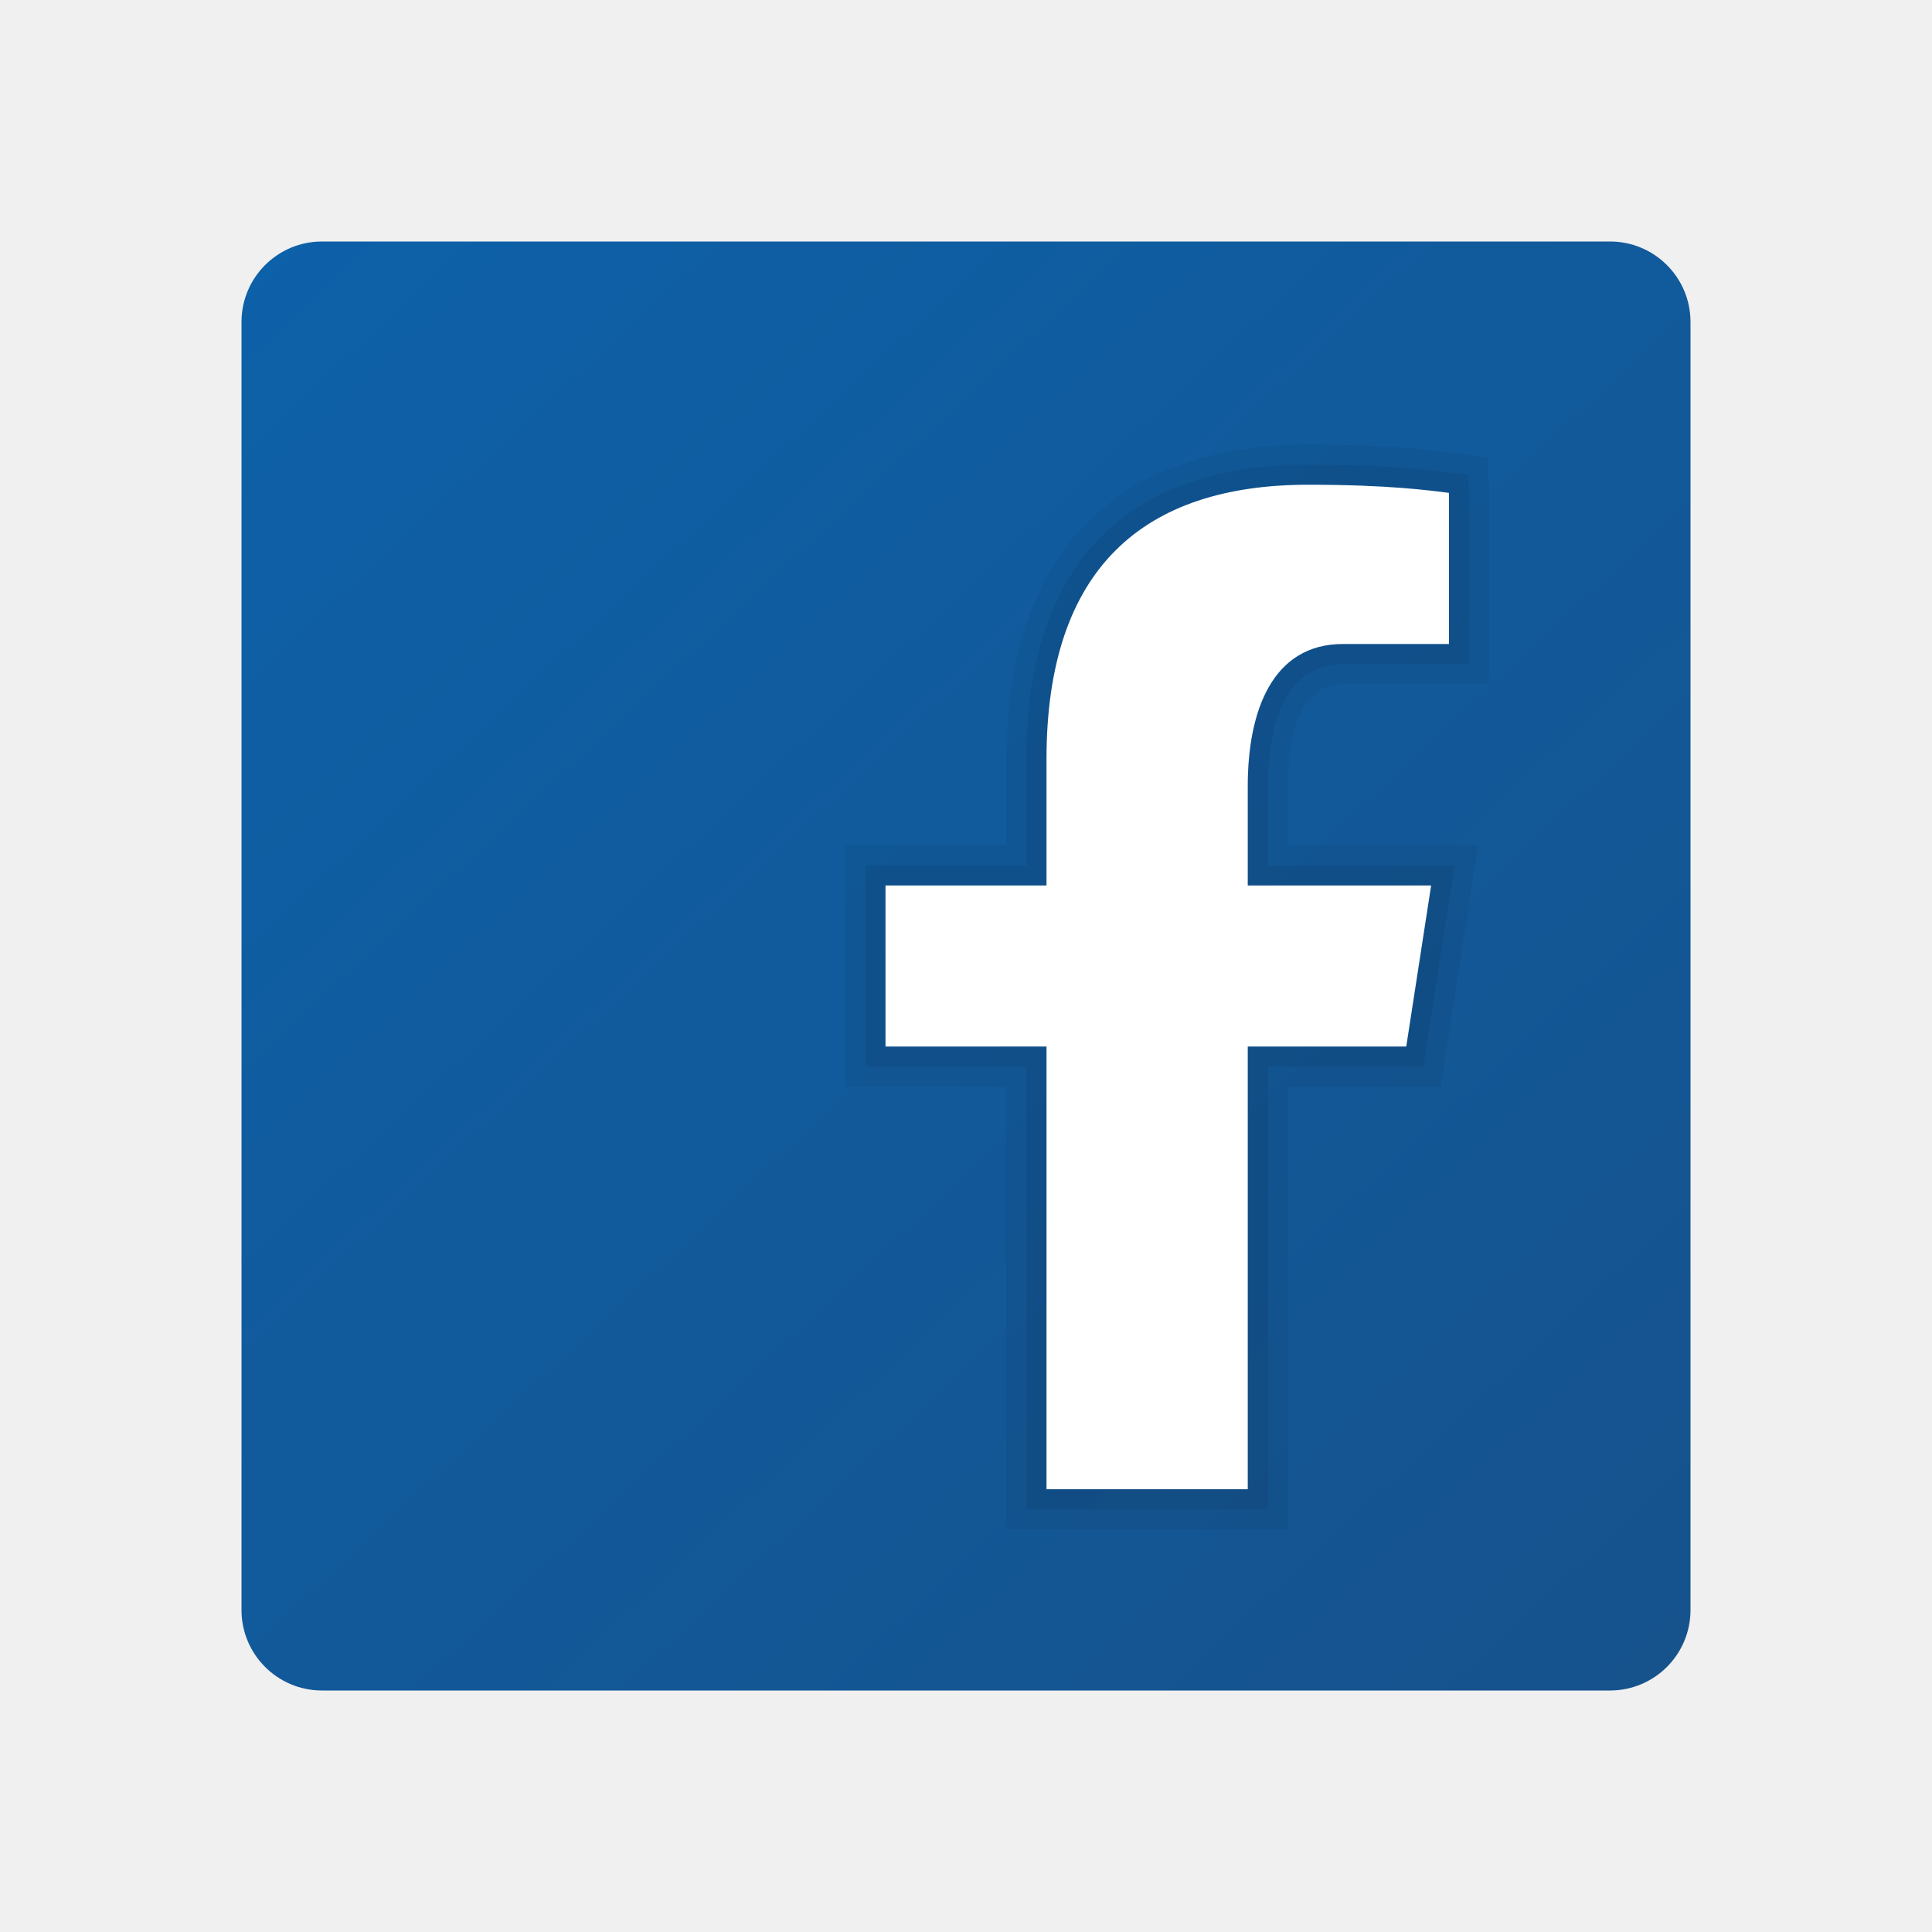
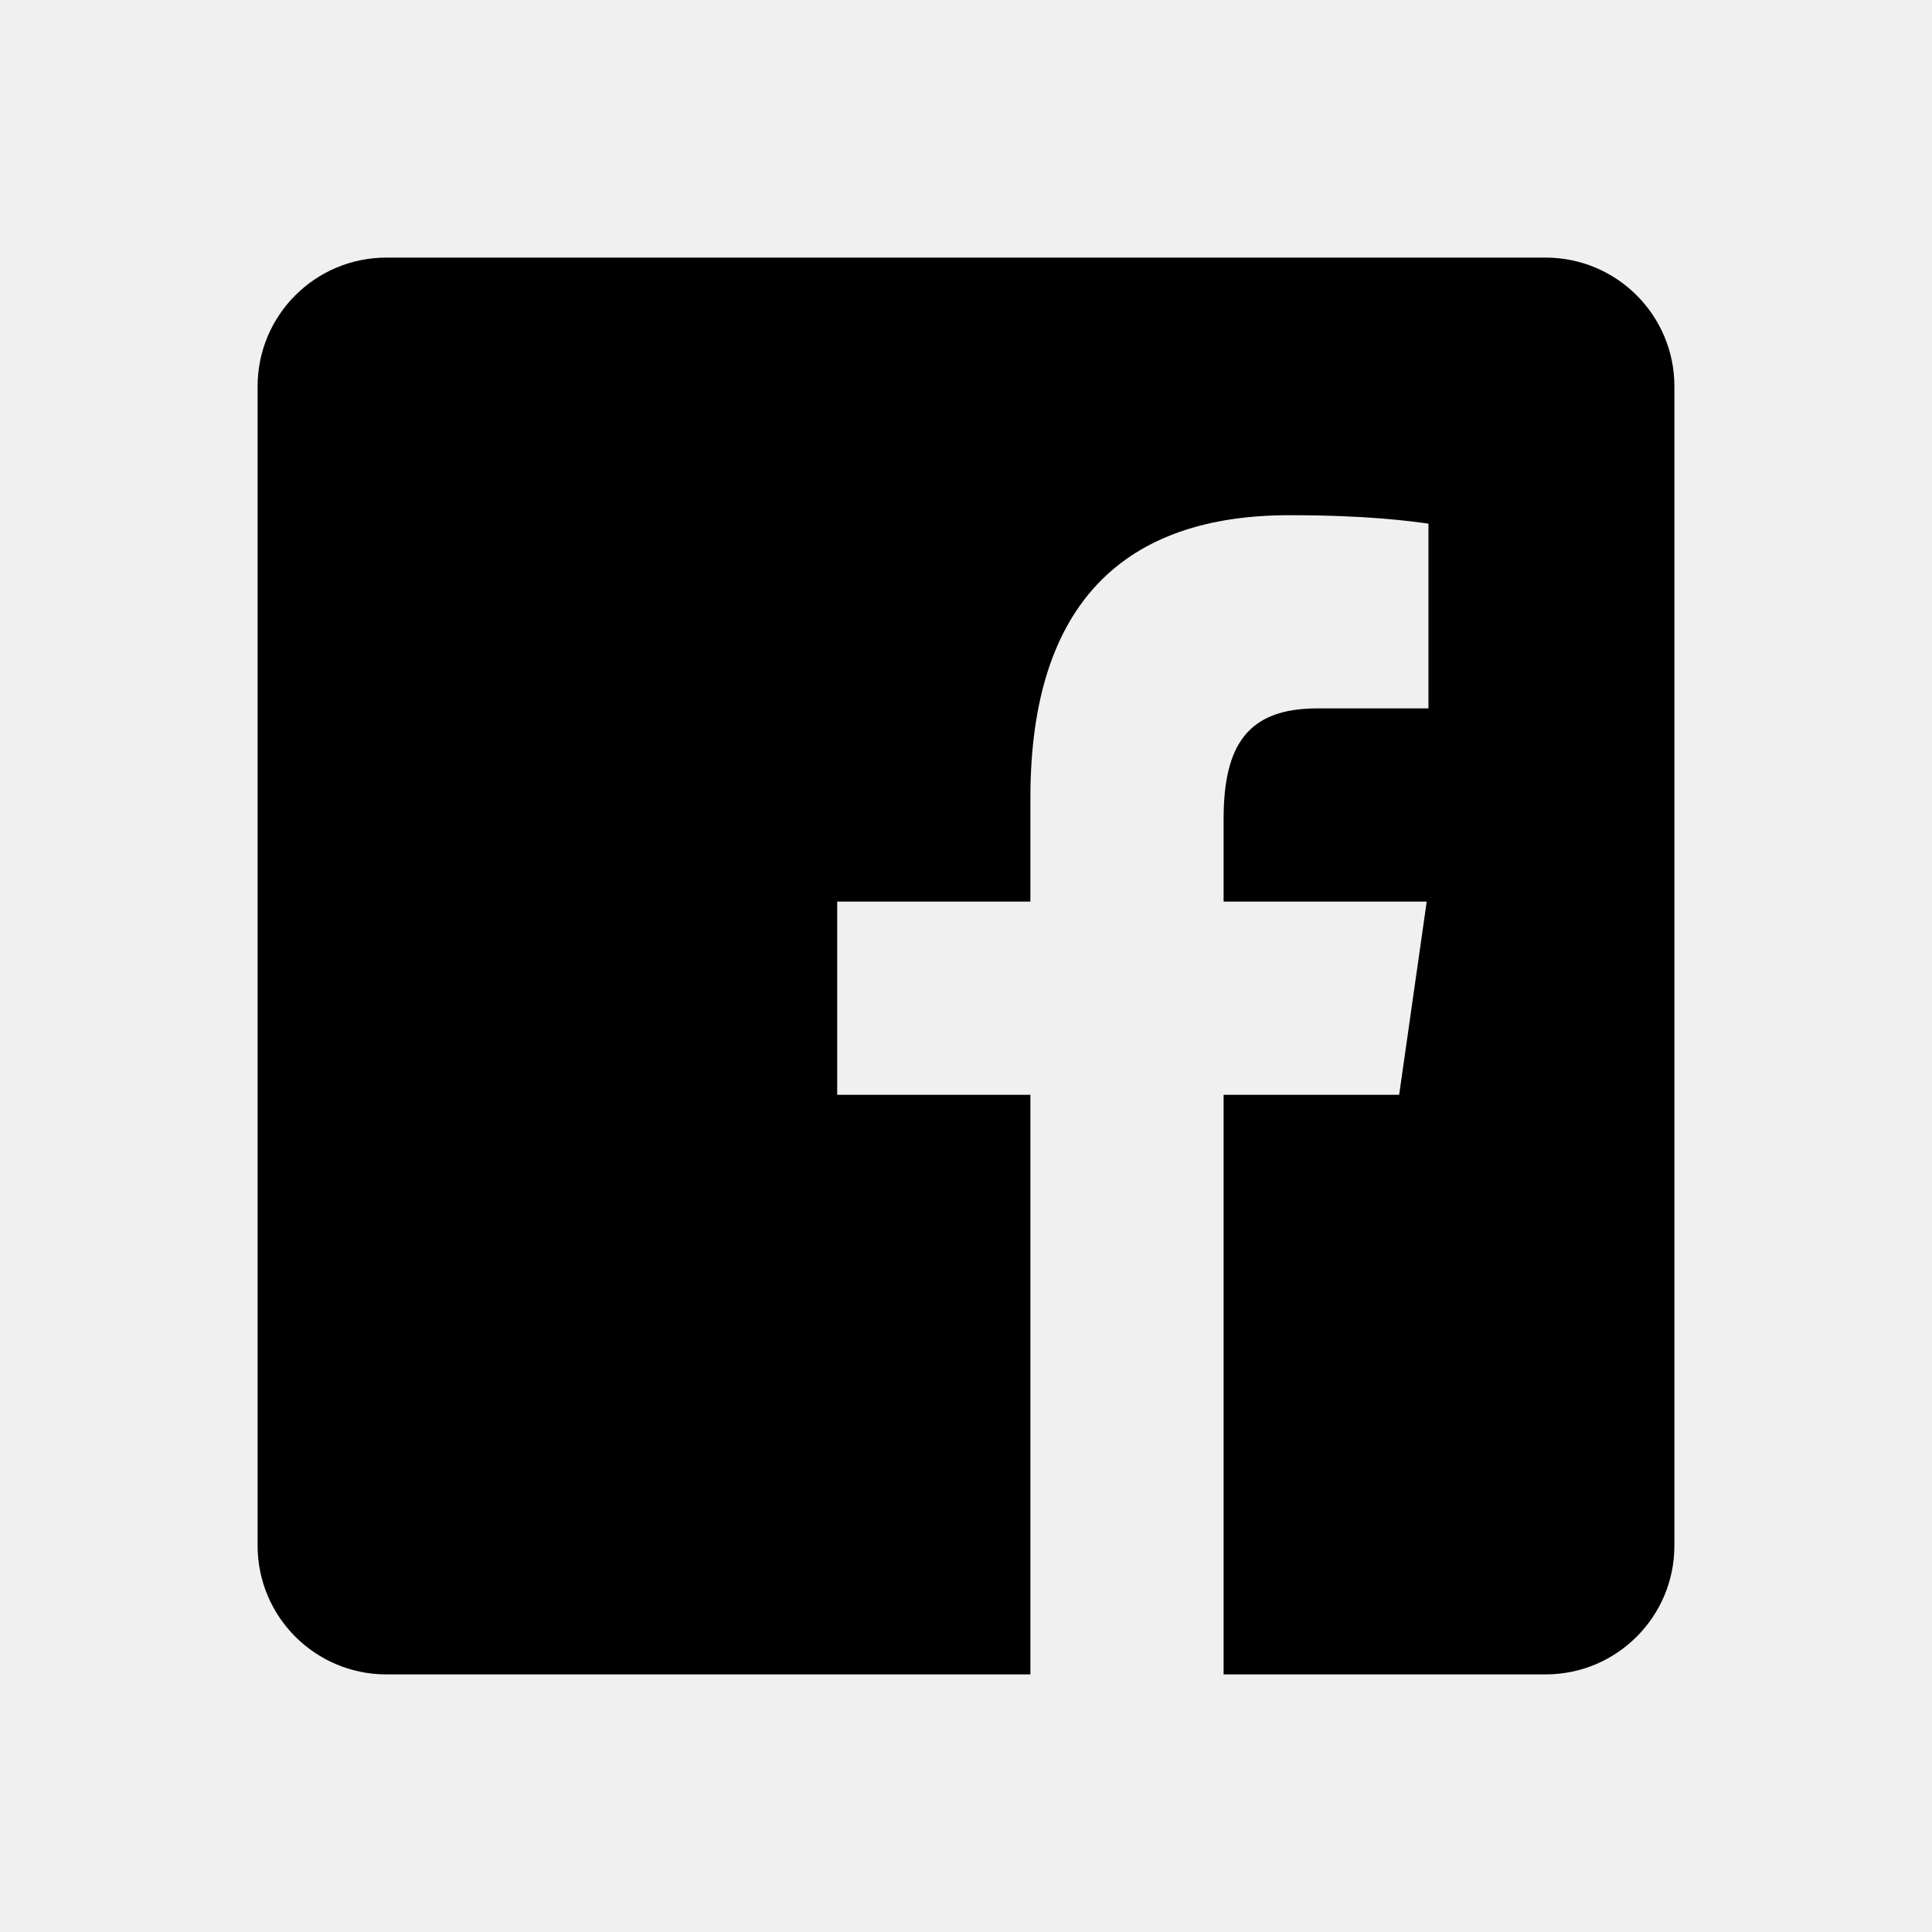
- <svg xmlns="http://www.w3.org/2000/svg" viewBox="0 0 48 48" width="48px" height="48px">
-   <linearGradient id="awSgIinfw5_FS5MLHI~A9a" x1="6.228" x2="42.077" y1="4.896" y2="43.432" gradientUnits="userSpaceOnUse">
-     <stop offset="0" stop-color="#0d61a9" />
-     <stop offset="1" stop-color="#16528c" />
-   </linearGradient>
-   <path fill="url(#awSgIinfw5_FS5MLHI~A9a)" d="M42,40c0,1.105-0.895,2-2,2H8c-1.105,0-2-0.895-2-2V8c0-1.105,0.895-2,2-2h32 c1.105,0,2,0.895,2,2V40z" />
-   <path d="M25,38V27h-4v-6h4v-2.138c0-5.042,2.666-7.818,7.505-7.818c1.995,0,3.077,0.14,3.598,0.208 l0.858,0.111L37,12.224L37,17h-3.635C32.237,17,32,18.378,32,19.535V21h4.723l-0.928,6H32v11H25z" opacity=".05" />
-   <path d="M25.5,37.5v-11h-4v-5h4v-2.638c0-4.788,2.422-7.318,7.005-7.318c1.971,0,3.03,0.138,3.54,0.204 l0.436,0.057l0.02,0.442V16.5h-3.135c-1.623,0-1.865,1.901-1.865,3.035V21.5h4.64l-0.773,5H31.5v11H25.5z" opacity=".07" />
-   <path fill="#fff" d="M33.365,16H36v-3.754c-0.492-0.064-1.531-0.203-3.495-0.203c-4.101,0-6.505,2.08-6.505,6.819V22h-4v4 h4v11h5V26h3.938l0.618-4H31v-2.465C31,17.661,31.612,16,33.365,16z" />
+ <svg xmlns="http://www.w3.org/2000/svg" fill="#000000" viewBox="0 0 30 30" width="30px" height="30px">
+   <path d="M24,4H6C4.895,4,4,4.895,4,6v18c0,1.105,0.895,2,2,2h10v-9h-3v-3h3v-1.611C16,9.339,17.486,8,20.021,8 c1.214,0,1.856,0.09,2.16,0.131V11h-1.729C19.376,11,19,11.568,19,12.718V14h3.154l-0.428,3H19v9h5c1.105,0,2-0.895,2-2V6 C26,4.895,25.104,4,24,4z" />
</svg>
